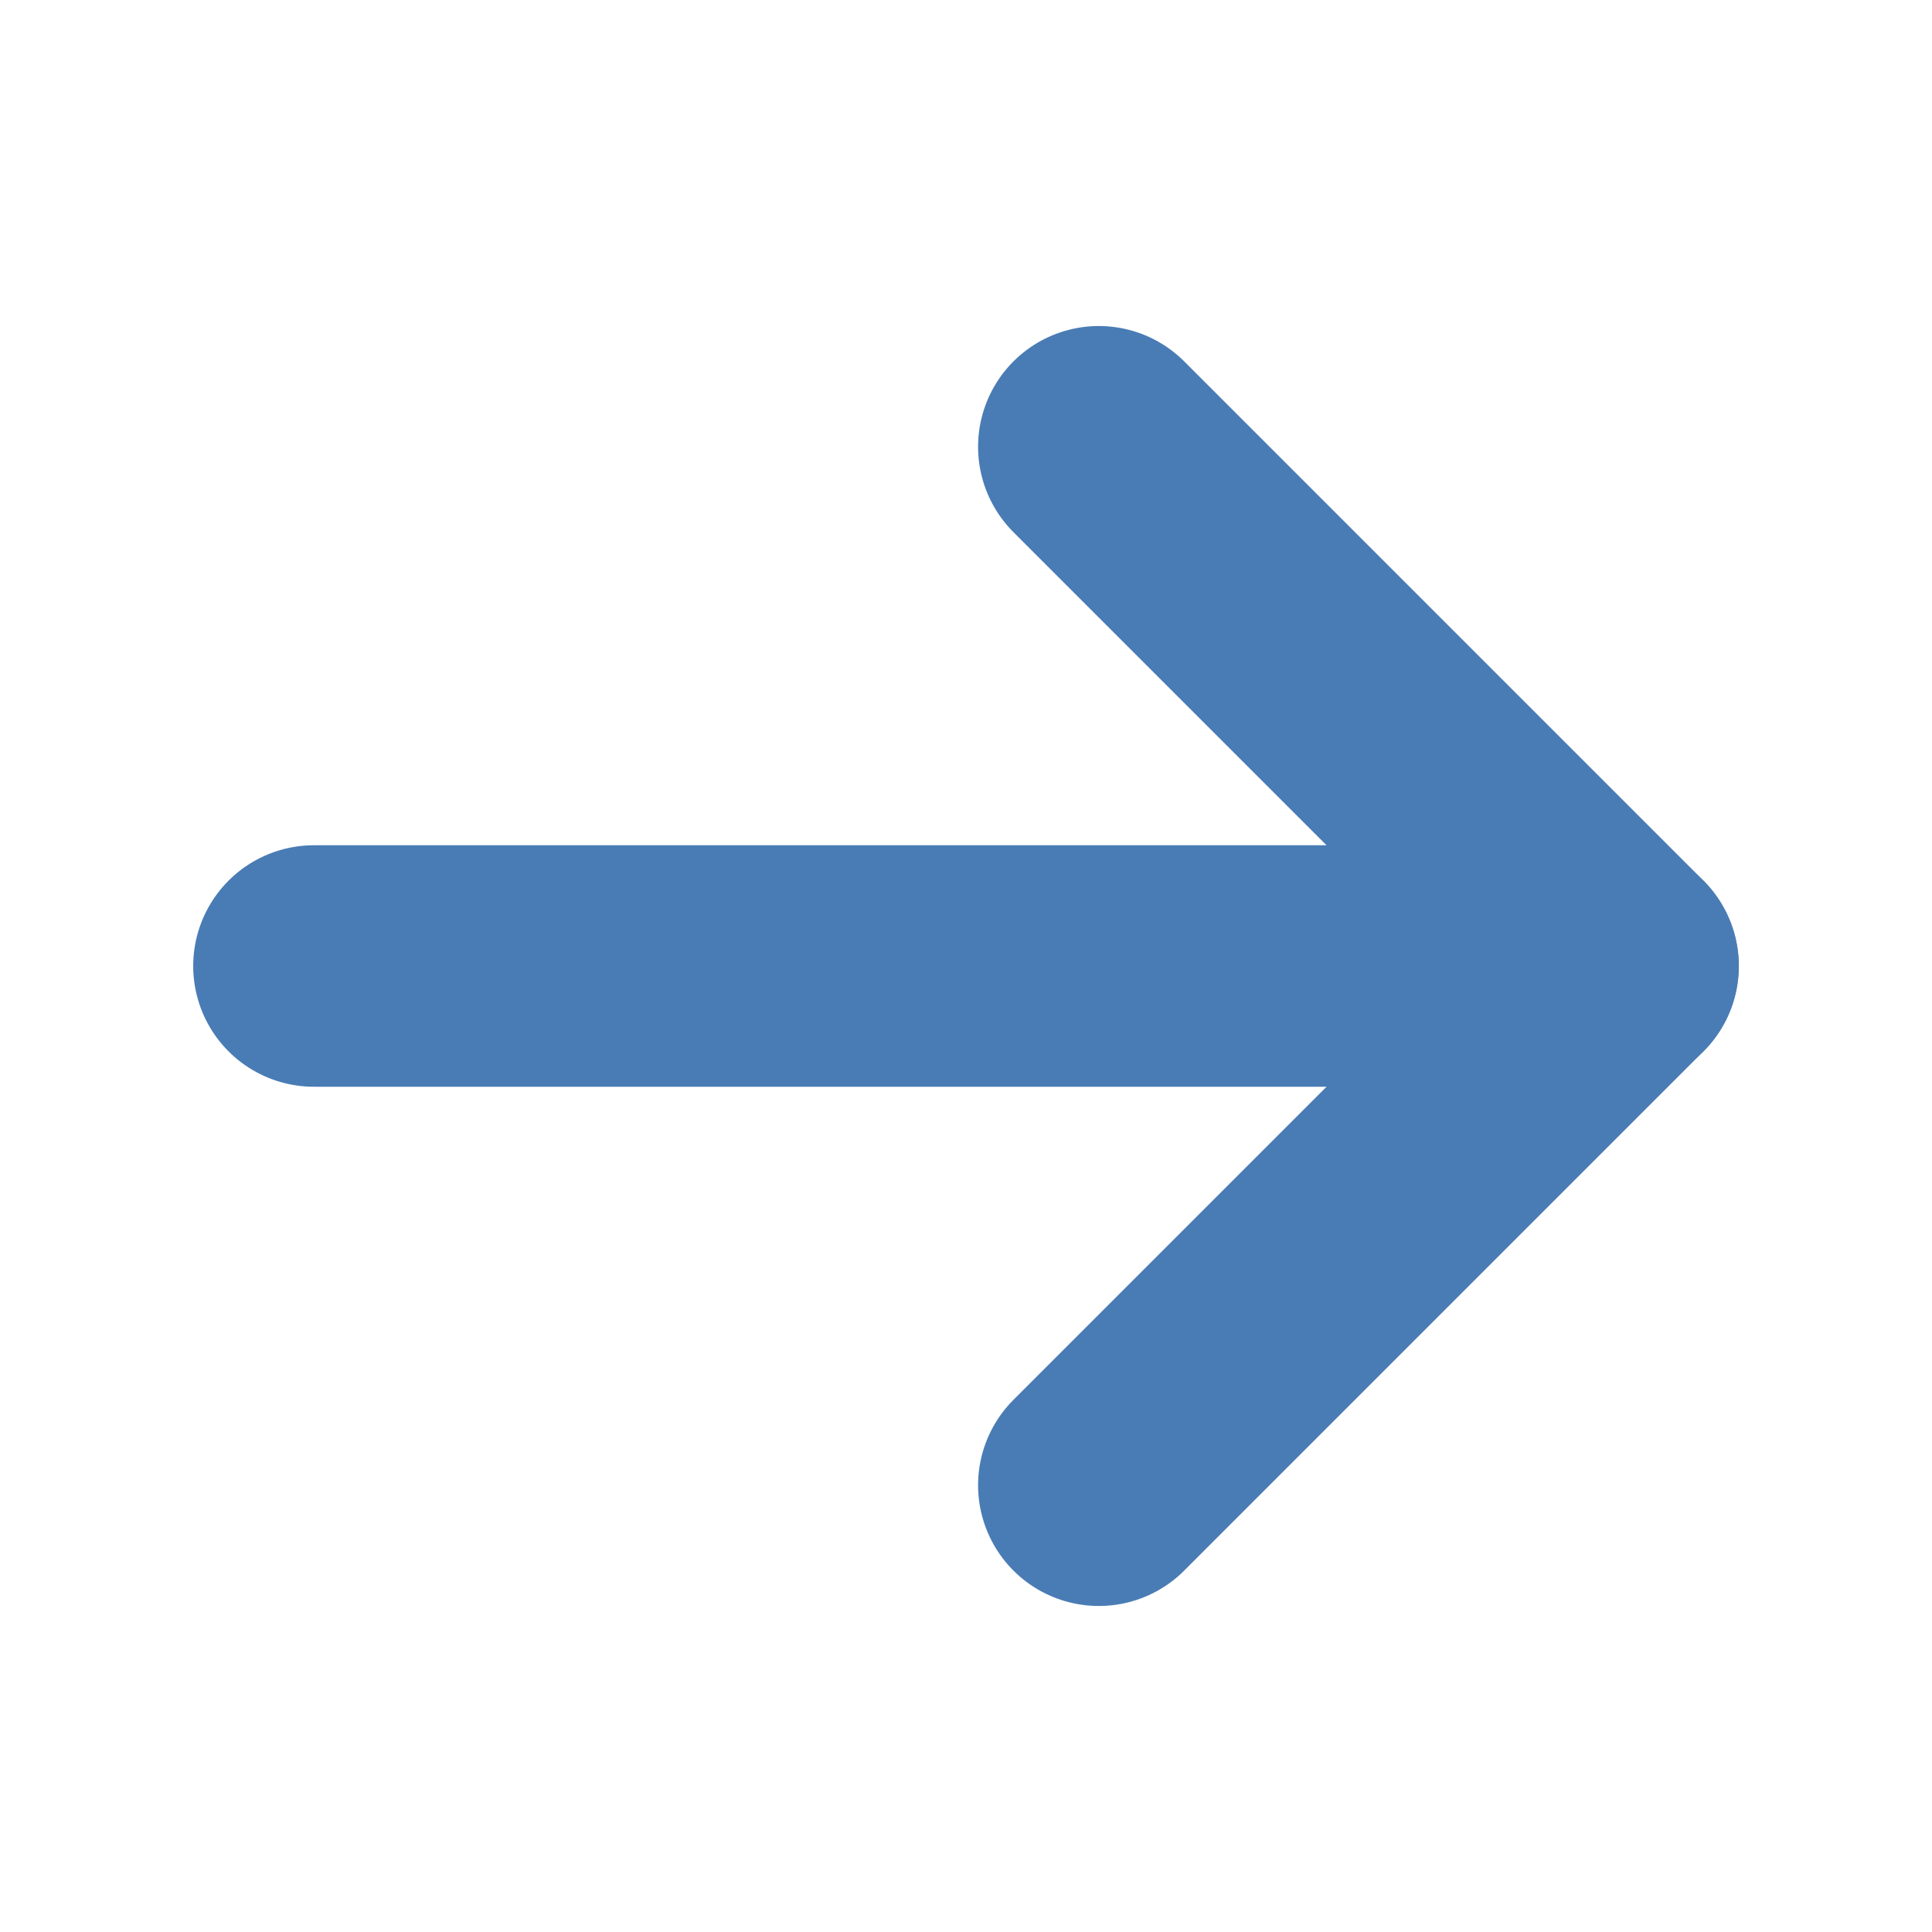
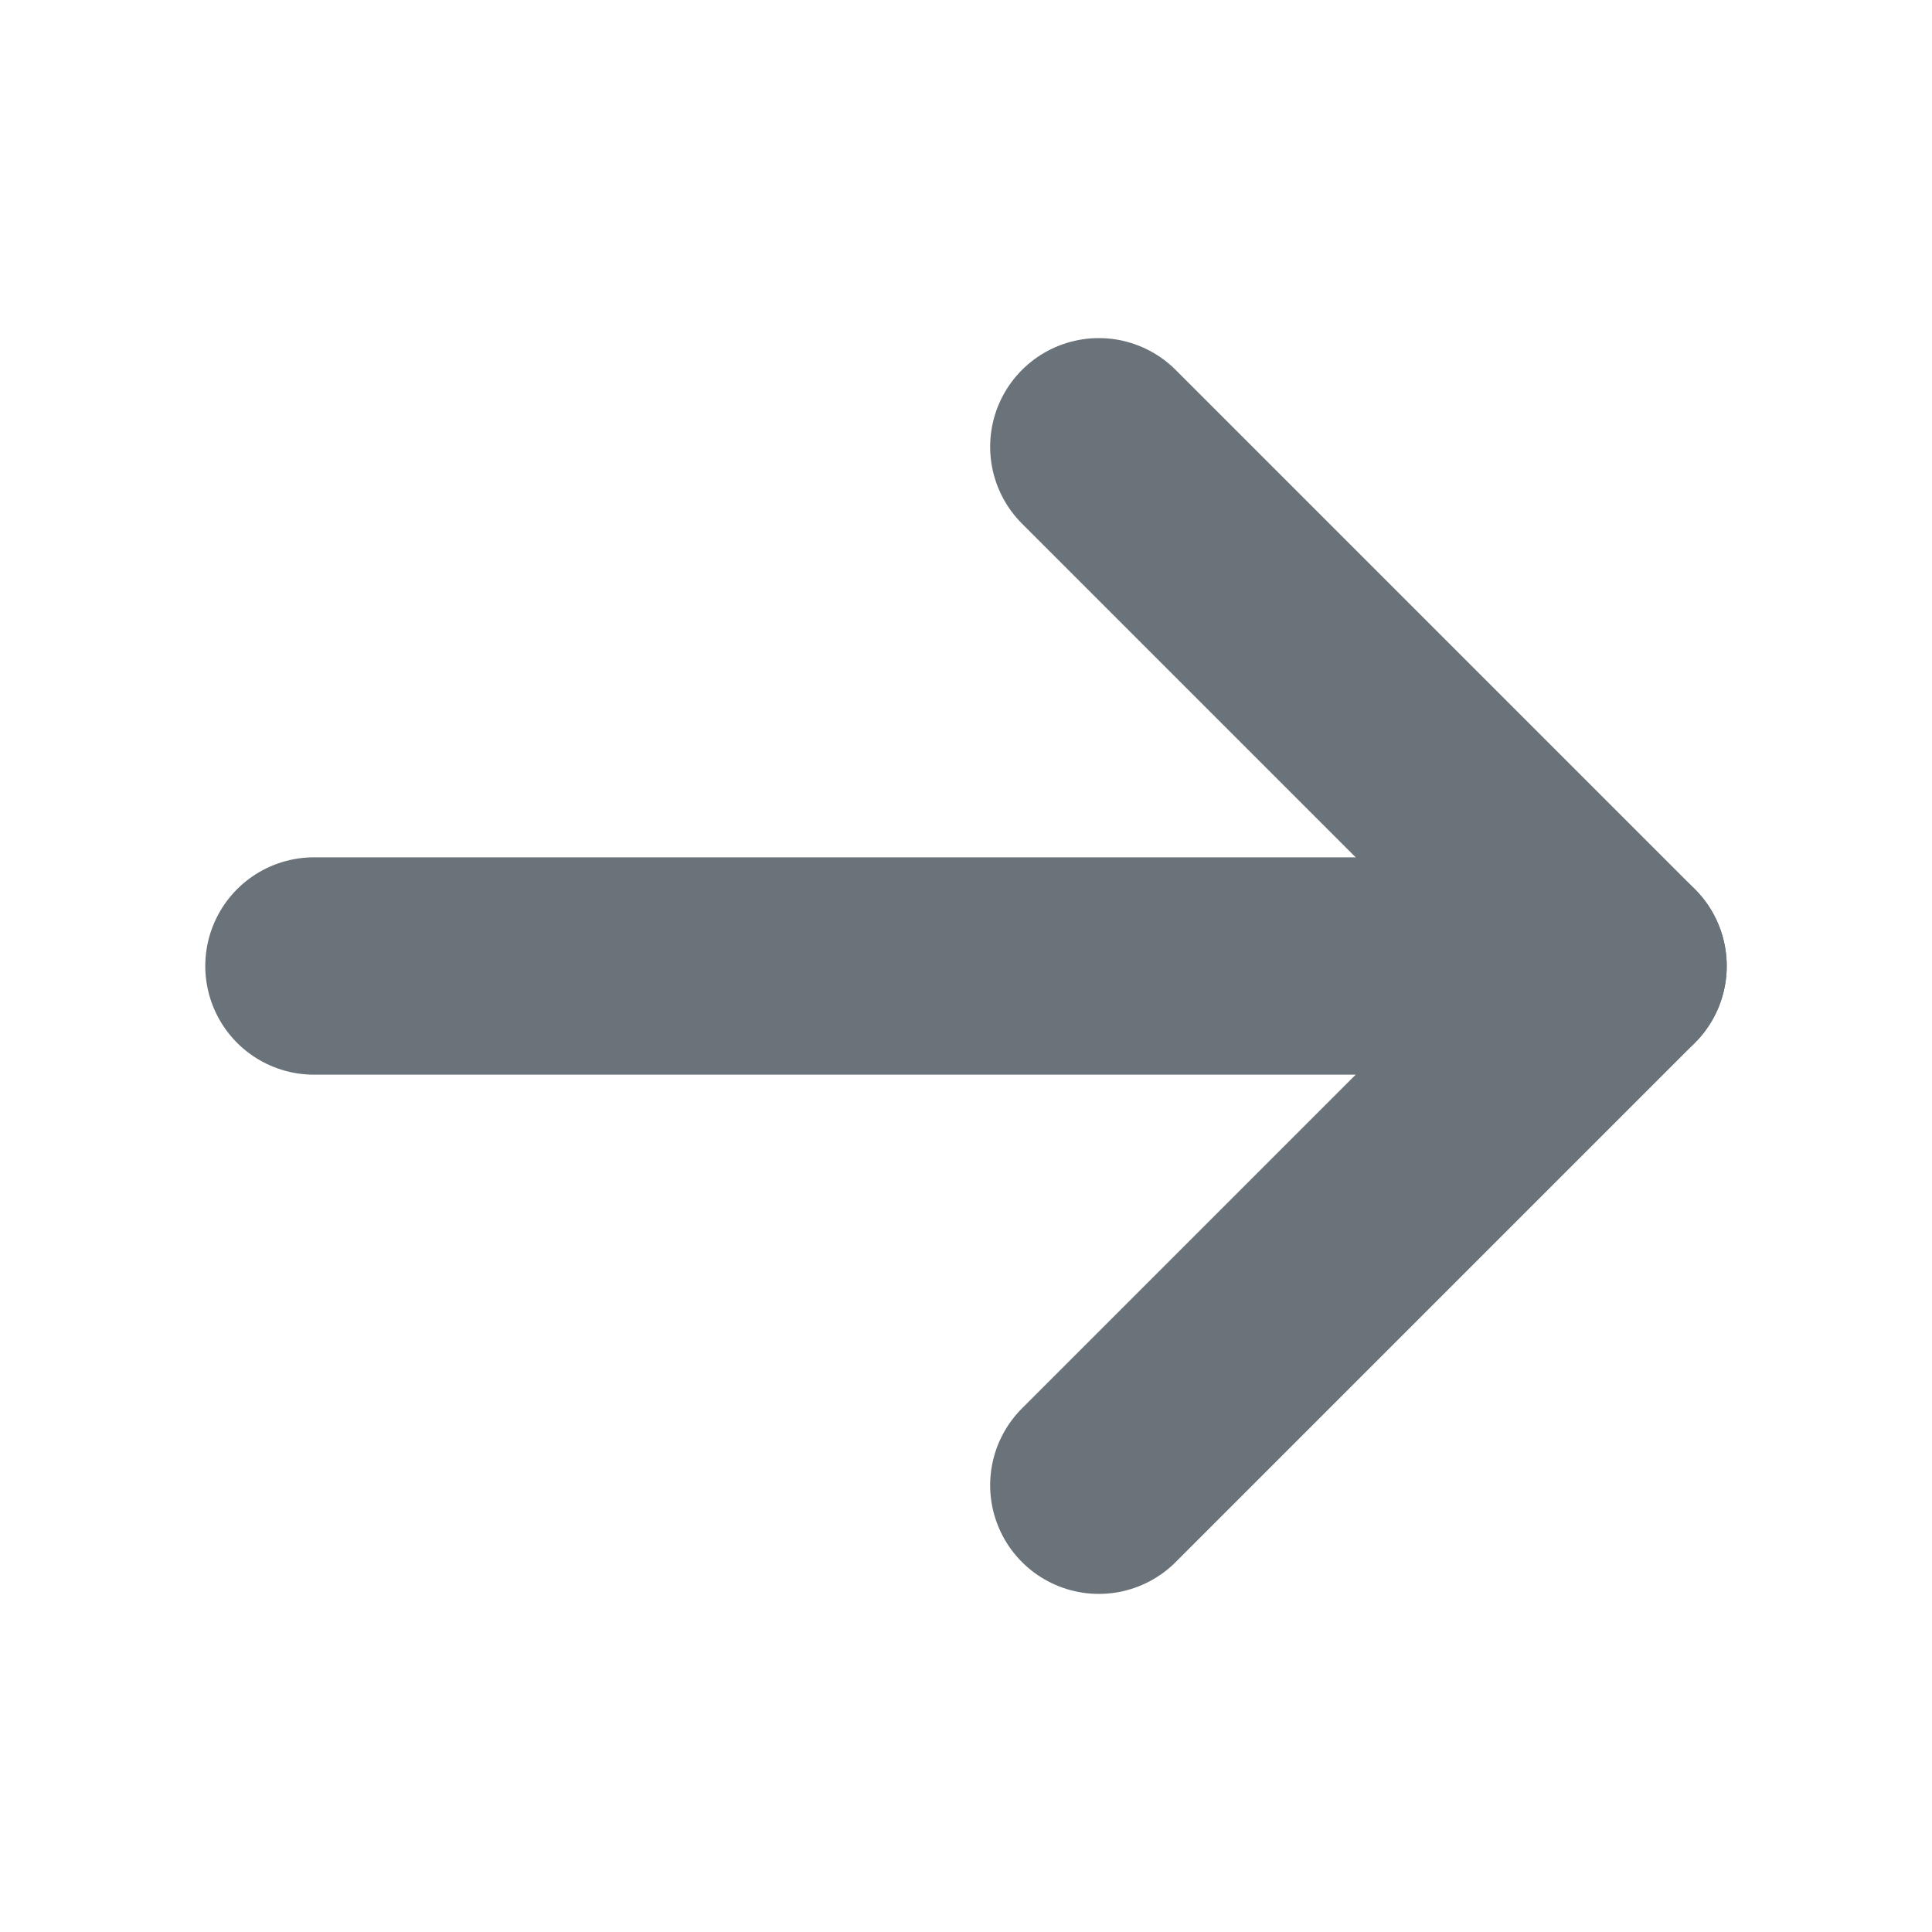
<svg xmlns="http://www.w3.org/2000/svg" version="1.1" id="Ebene_1" x="0px" y="0px" width="16px" height="16px" viewBox="0 0 16 16" style="enable-background:new 0 0 16 16;" xml:space="preserve">
  <style type="text/css">
- 	.st0{fill:none;stroke:#497CB5;stroke-width:2;stroke-linecap:round;stroke-linejoin:round;stroke-miterlimit:10;}
+ 	.st0{fill:none;stroke:#6a737a;stroke-width:1.8;stroke-linecap:round;stroke-linejoin:round;stroke-miterlimit:10;}
</style>
  <g>
    <line class="st0" x1="9.1" y1="3.7" x2="13.4" y2="8" />
    <line class="st0" x1="9.1" y1="12.3" x2="13.4" y2="8" />
  </g>
  <line class="st0" x1="2.6" y1="8" x2="11.9" y2="8" />
</svg>
